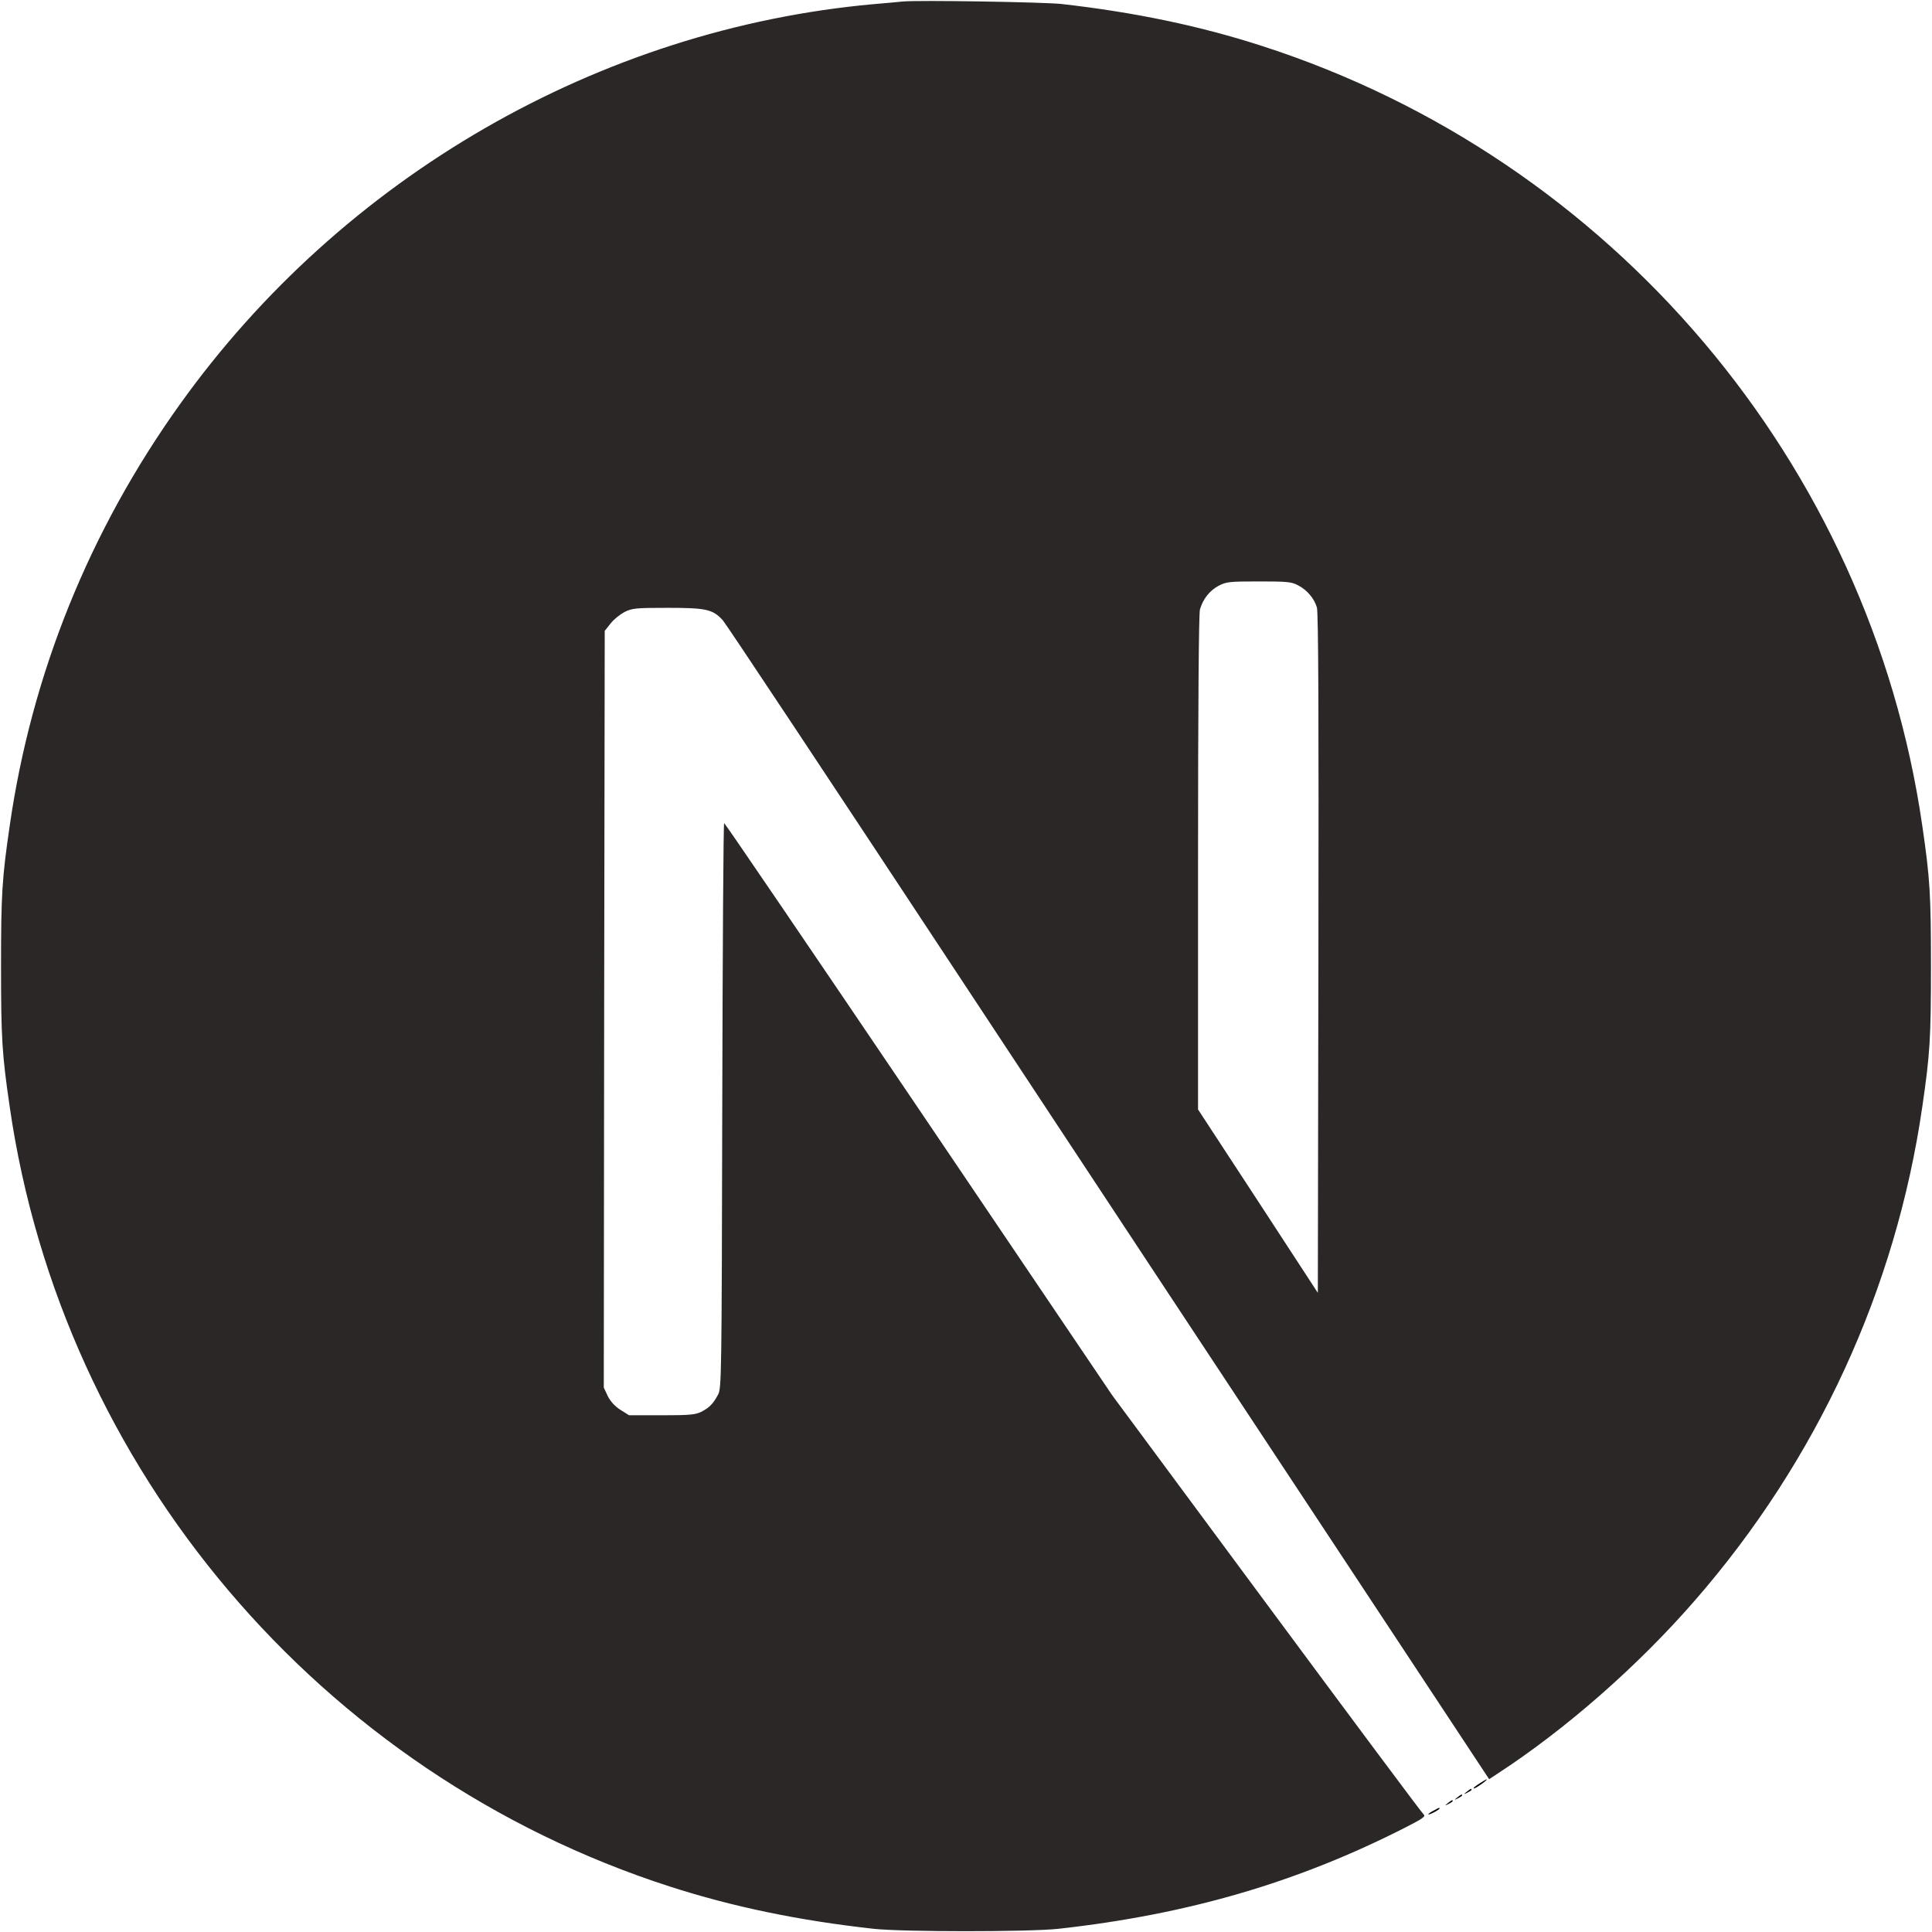
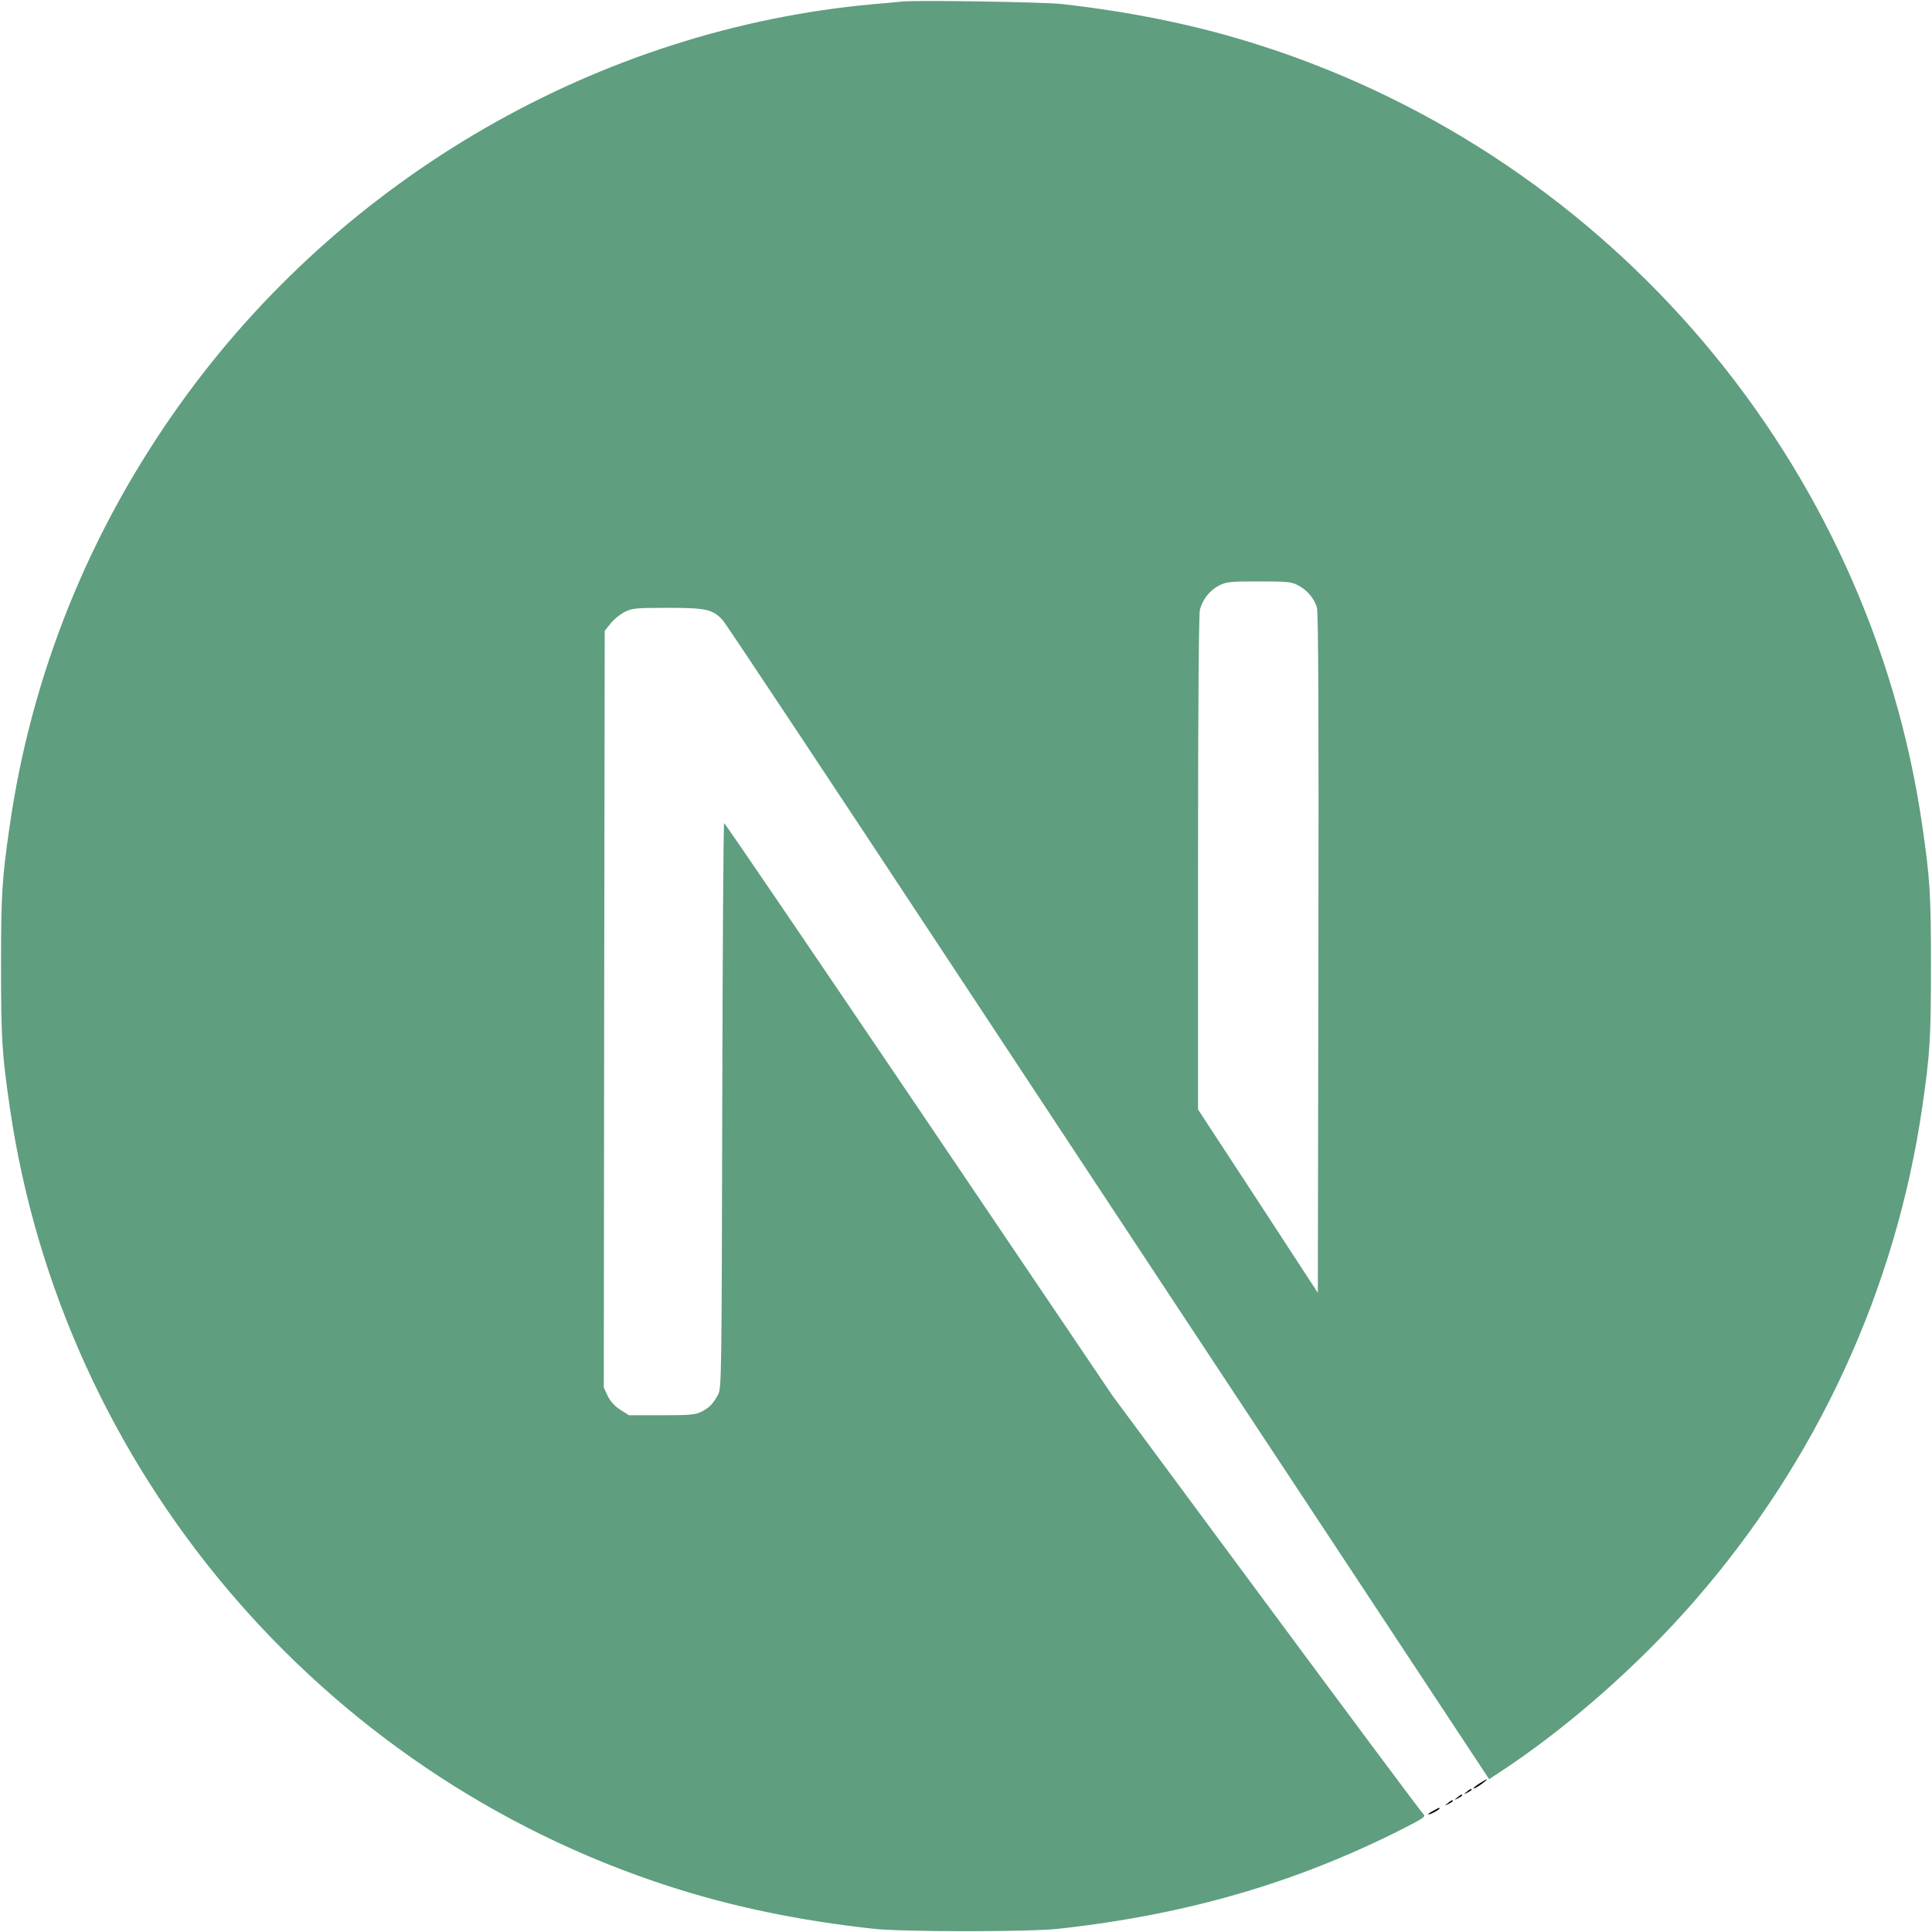
<svg xmlns="http://www.w3.org/2000/svg" height="1024pt" viewBox=".5 -.2 1023 1024.1" width="1024pt">
-   <path fill="#2b2727" d="m478.5.6c-2.2.2-9.2.9-15.5 1.4-145.3 13.1-281.4 91.5-367.6 212-48 67-78.7 143-90.3 223.5-4.1 28.1-4.6 36.4-4.6 74.5s.5 46.4 4.6 74.5c27.8 192.1 164.5 353.5 349.9 413.3 33.2 10.7 68.2 18 108 22.4 15.5 1.7 82.5 1.7 98 0 68.7-7.6 126.9-24.6 184.3-53.9 8.8-4.5 10.5-5.7 9.3-6.7-.8-.6-38.3-50.9-83.3-111.7l-81.8-110.5-102.5-151.7c-56.4-83.4-102.8-151.6-103.2-151.6-.4-.1-.8 67.3-1 149.6-.3 144.1-.4 149.9-2.2 153.3-2.6 4.9-4.6 6.9-8.8 9.1-3.2 1.6-6 1.9-21.1 1.9h-17.3l-4.6-2.9c-3-1.9-5.2-4.4-6.7-7.3l-2.1-4.5.2-200.5.3-200.6 3.1-3.9c1.6-2.1 5-4.8 7.4-6.1 4.1-2 5.7-2.2 23-2.2 20.4 0 23.8.8 29.1 6.6 1.5 1.6 57 85.2 123.4 185.9s157.2 238.2 201.8 305.7l81 122.7 4.1-2.7c36.3-23.6 74.7-57.2 105.1-92.2 64.7-74.3 106.4-164.9 120.4-261.5 4.1-28.1 4.6-36.4 4.6-74.5s-.5-46.4-4.6-74.5c-27.8-192.1-164.5-353.5-349.9-413.3-32.7-10.6-67.5-17.9-106.5-22.3-9.6-1-75.7-2.1-84-1.3zm209.4 309.4c4.8 2.4 8.7 7 10.1 11.8.8 2.6 1 58.2.8 183.5l-.3 179.8-31.7-48.6-31.8-48.6v-130.7c0-84.5.4-132 1-134.3 1.6-5.6 5.1-10 9.9-12.6 4.1-2.1 5.6-2.3 21.3-2.3 14.8 0 17.4.2 20.7 2z" />
+   <path fill="#5f9e7f" d="m478.5.6c-2.2.2-9.2.9-15.5 1.4-145.3 13.1-281.4 91.5-367.6 212-48 67-78.7 143-90.3 223.5-4.1 28.1-4.6 36.4-4.6 74.5s.5 46.4 4.6 74.5c27.8 192.1 164.5 353.5 349.9 413.3 33.2 10.7 68.2 18 108 22.4 15.5 1.7 82.5 1.7 98 0 68.7-7.6 126.9-24.6 184.3-53.9 8.8-4.5 10.5-5.7 9.3-6.7-.8-.6-38.3-50.9-83.3-111.7l-81.8-110.5-102.5-151.7c-56.4-83.4-102.8-151.6-103.2-151.6-.4-.1-.8 67.3-1 149.6-.3 144.1-.4 149.9-2.2 153.3-2.6 4.9-4.6 6.9-8.8 9.1-3.2 1.6-6 1.9-21.1 1.9h-17.3l-4.6-2.9c-3-1.9-5.2-4.4-6.7-7.3l-2.1-4.5.2-200.5.3-200.6 3.1-3.9c1.6-2.1 5-4.8 7.4-6.1 4.1-2 5.7-2.2 23-2.2 20.4 0 23.8.8 29.1 6.6 1.5 1.6 57 85.2 123.4 185.9s157.2 238.2 201.8 305.7l81 122.7 4.1-2.7c36.3-23.6 74.7-57.2 105.1-92.2 64.7-74.3 106.4-164.9 120.4-261.5 4.1-28.1 4.6-36.4 4.6-74.5s-.5-46.4-4.6-74.5c-27.8-192.1-164.5-353.5-349.9-413.3-32.7-10.6-67.5-17.9-106.5-22.3-9.6-1-75.7-2.1-84-1.3zm209.4 309.4c4.8 2.4 8.7 7 10.1 11.8.8 2.6 1 58.2.8 183.5l-.3 179.8-31.7-48.6-31.8-48.6v-130.7c0-84.5.4-132 1-134.3 1.6-5.6 5.1-10 9.9-12.6 4.1-2.1 5.6-2.3 21.3-2.3 14.8 0 17.4.2 20.7 2z" />
  <path d="m784.3 945.1c-3.5 2.2-4.6 3.7-1.5 2 2.2-1.3 5.8-4 5.2-4.1-.3 0-2 1-3.7 2.1zm-6.9 4.5c-1.8 1.4-1.8 1.5.4.4 1.2-.6 2.2-1.3 2.2-1.5 0-.8-.5-.6-2.6 1.1zm-5 3c-1.8 1.4-1.8 1.5.4.4 1.2-.6 2.2-1.3 2.2-1.5 0-.8-.5-.6-2.6 1.1zm-5 3c-1.8 1.4-1.8 1.5.4.4 1.2-.6 2.2-1.3 2.2-1.5 0-.8-.5-.6-2.6 1.1zm-7.6 4c-3.8 2-3.6 2.8.2.9 1.7-.9 3-1.8 3-2 0-.7-.1-.6-3.2 1.1z" />
</svg>
